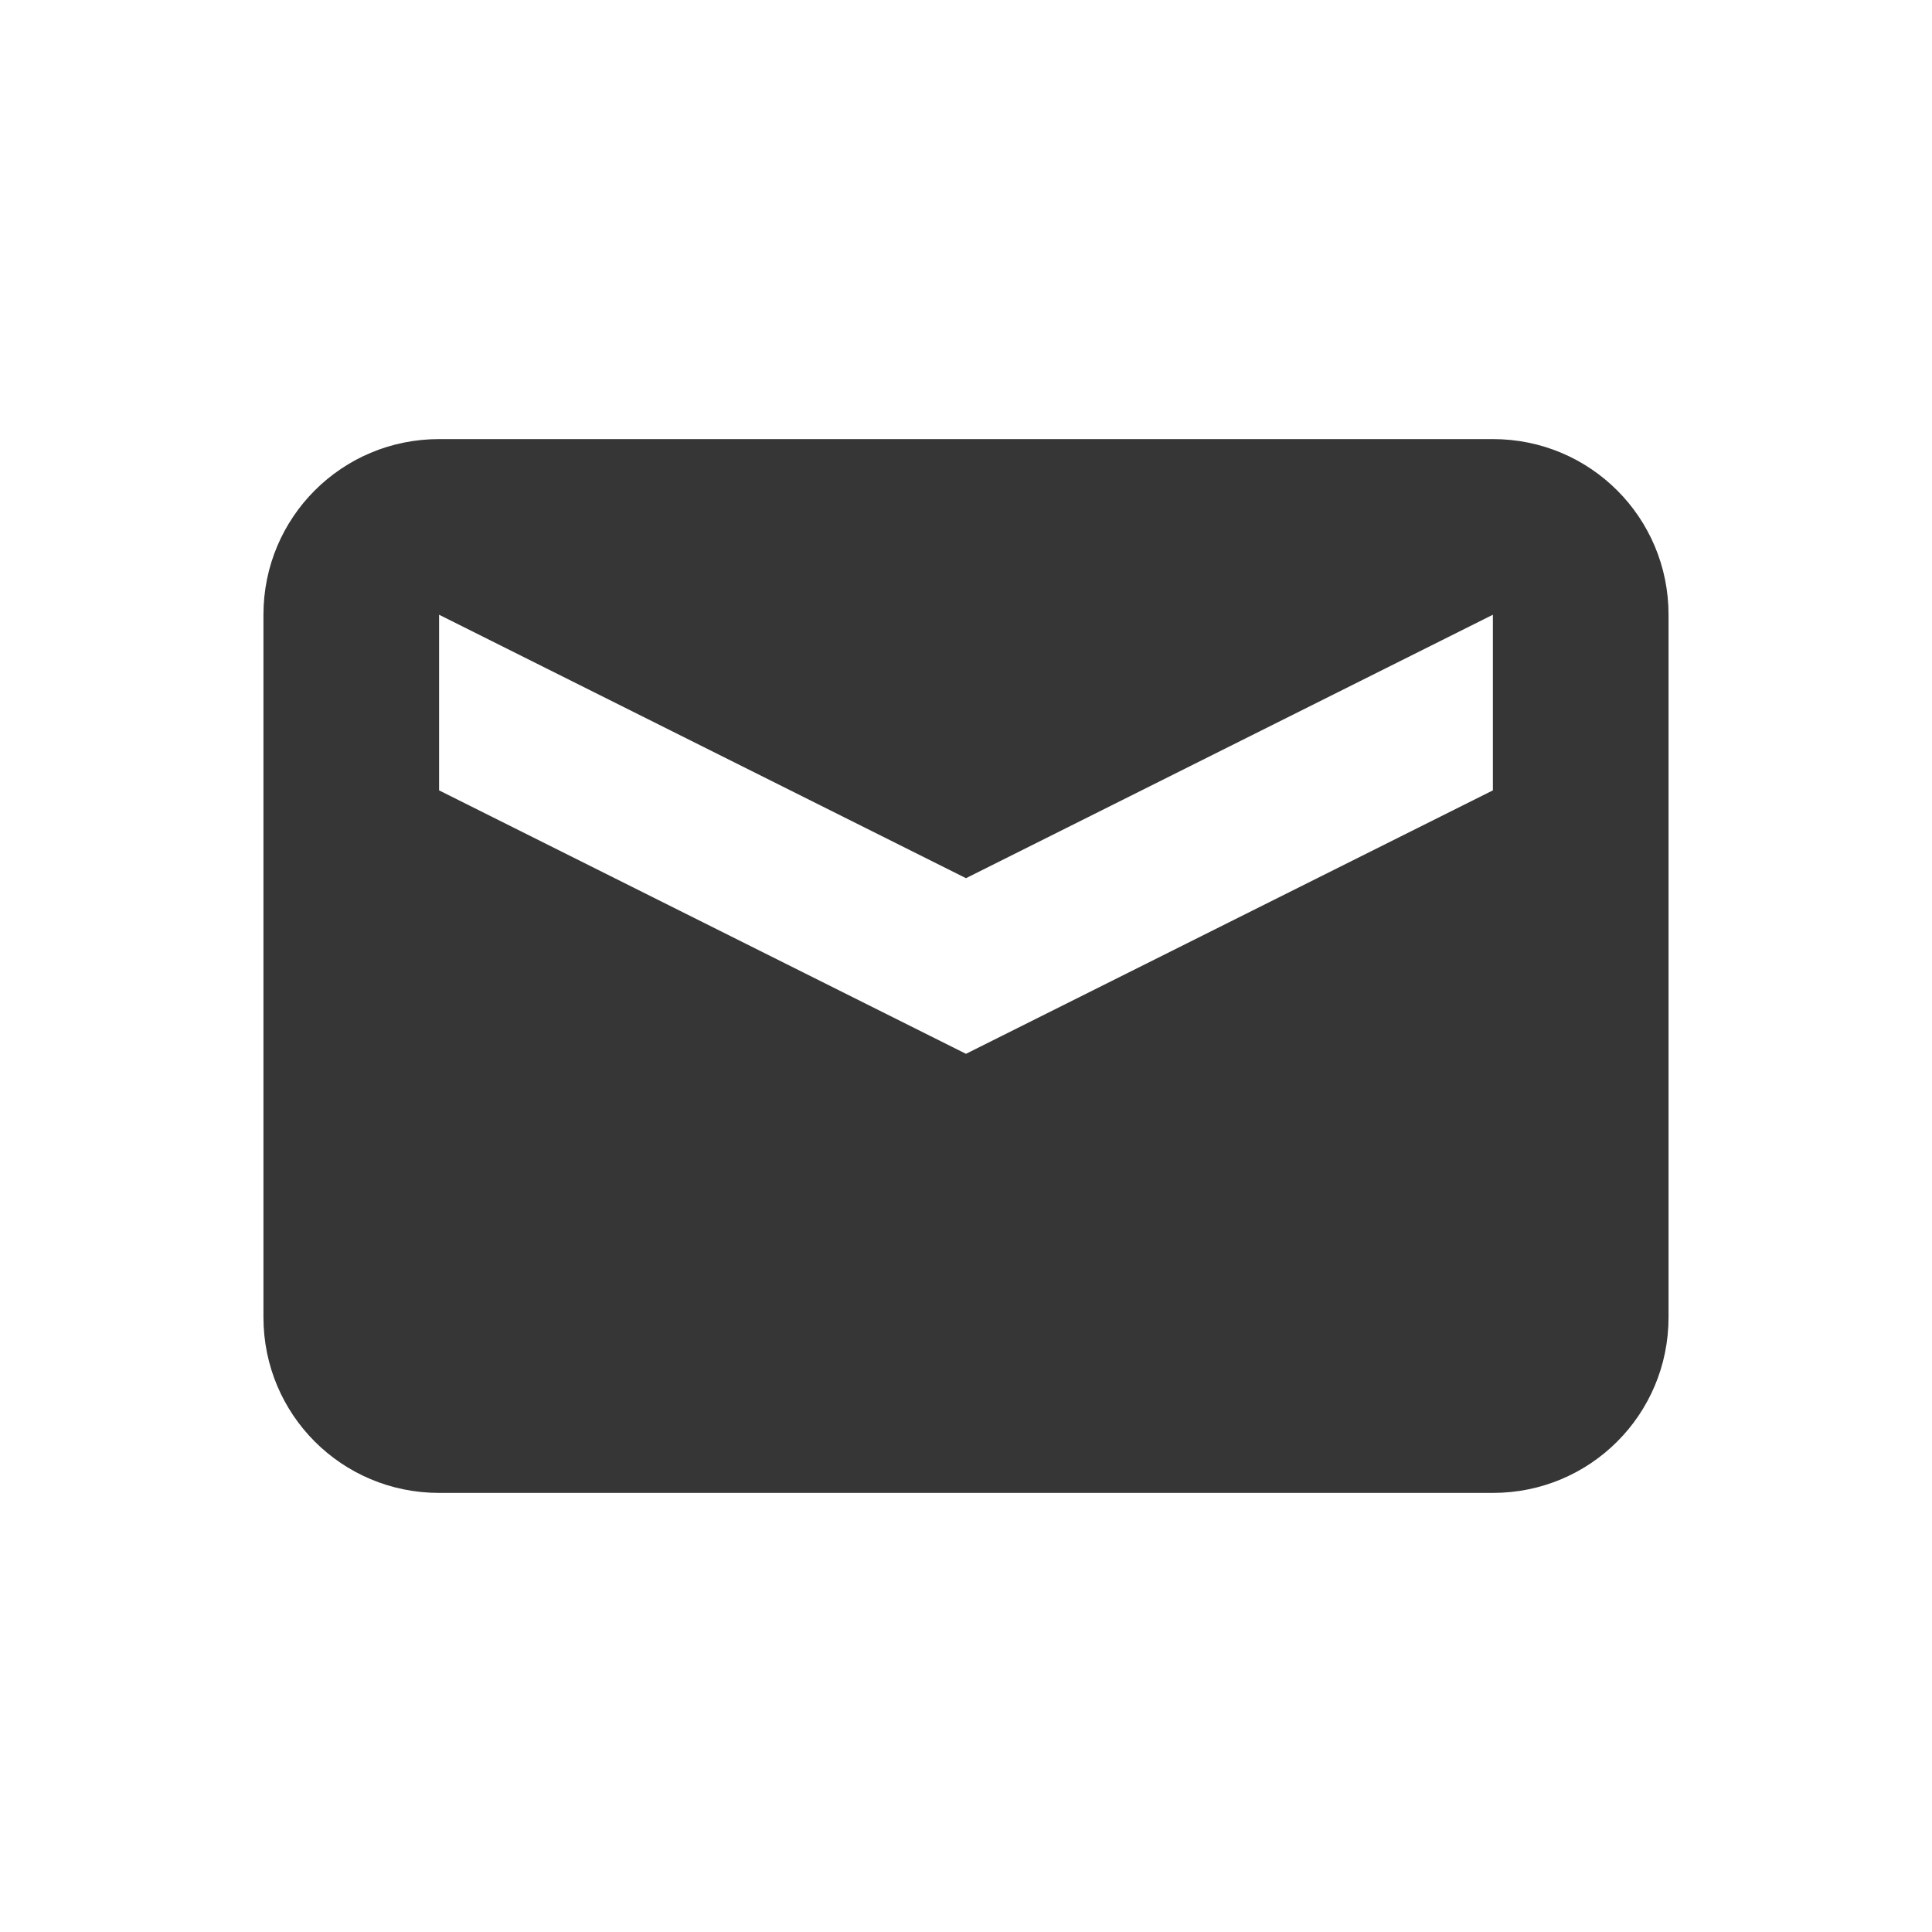
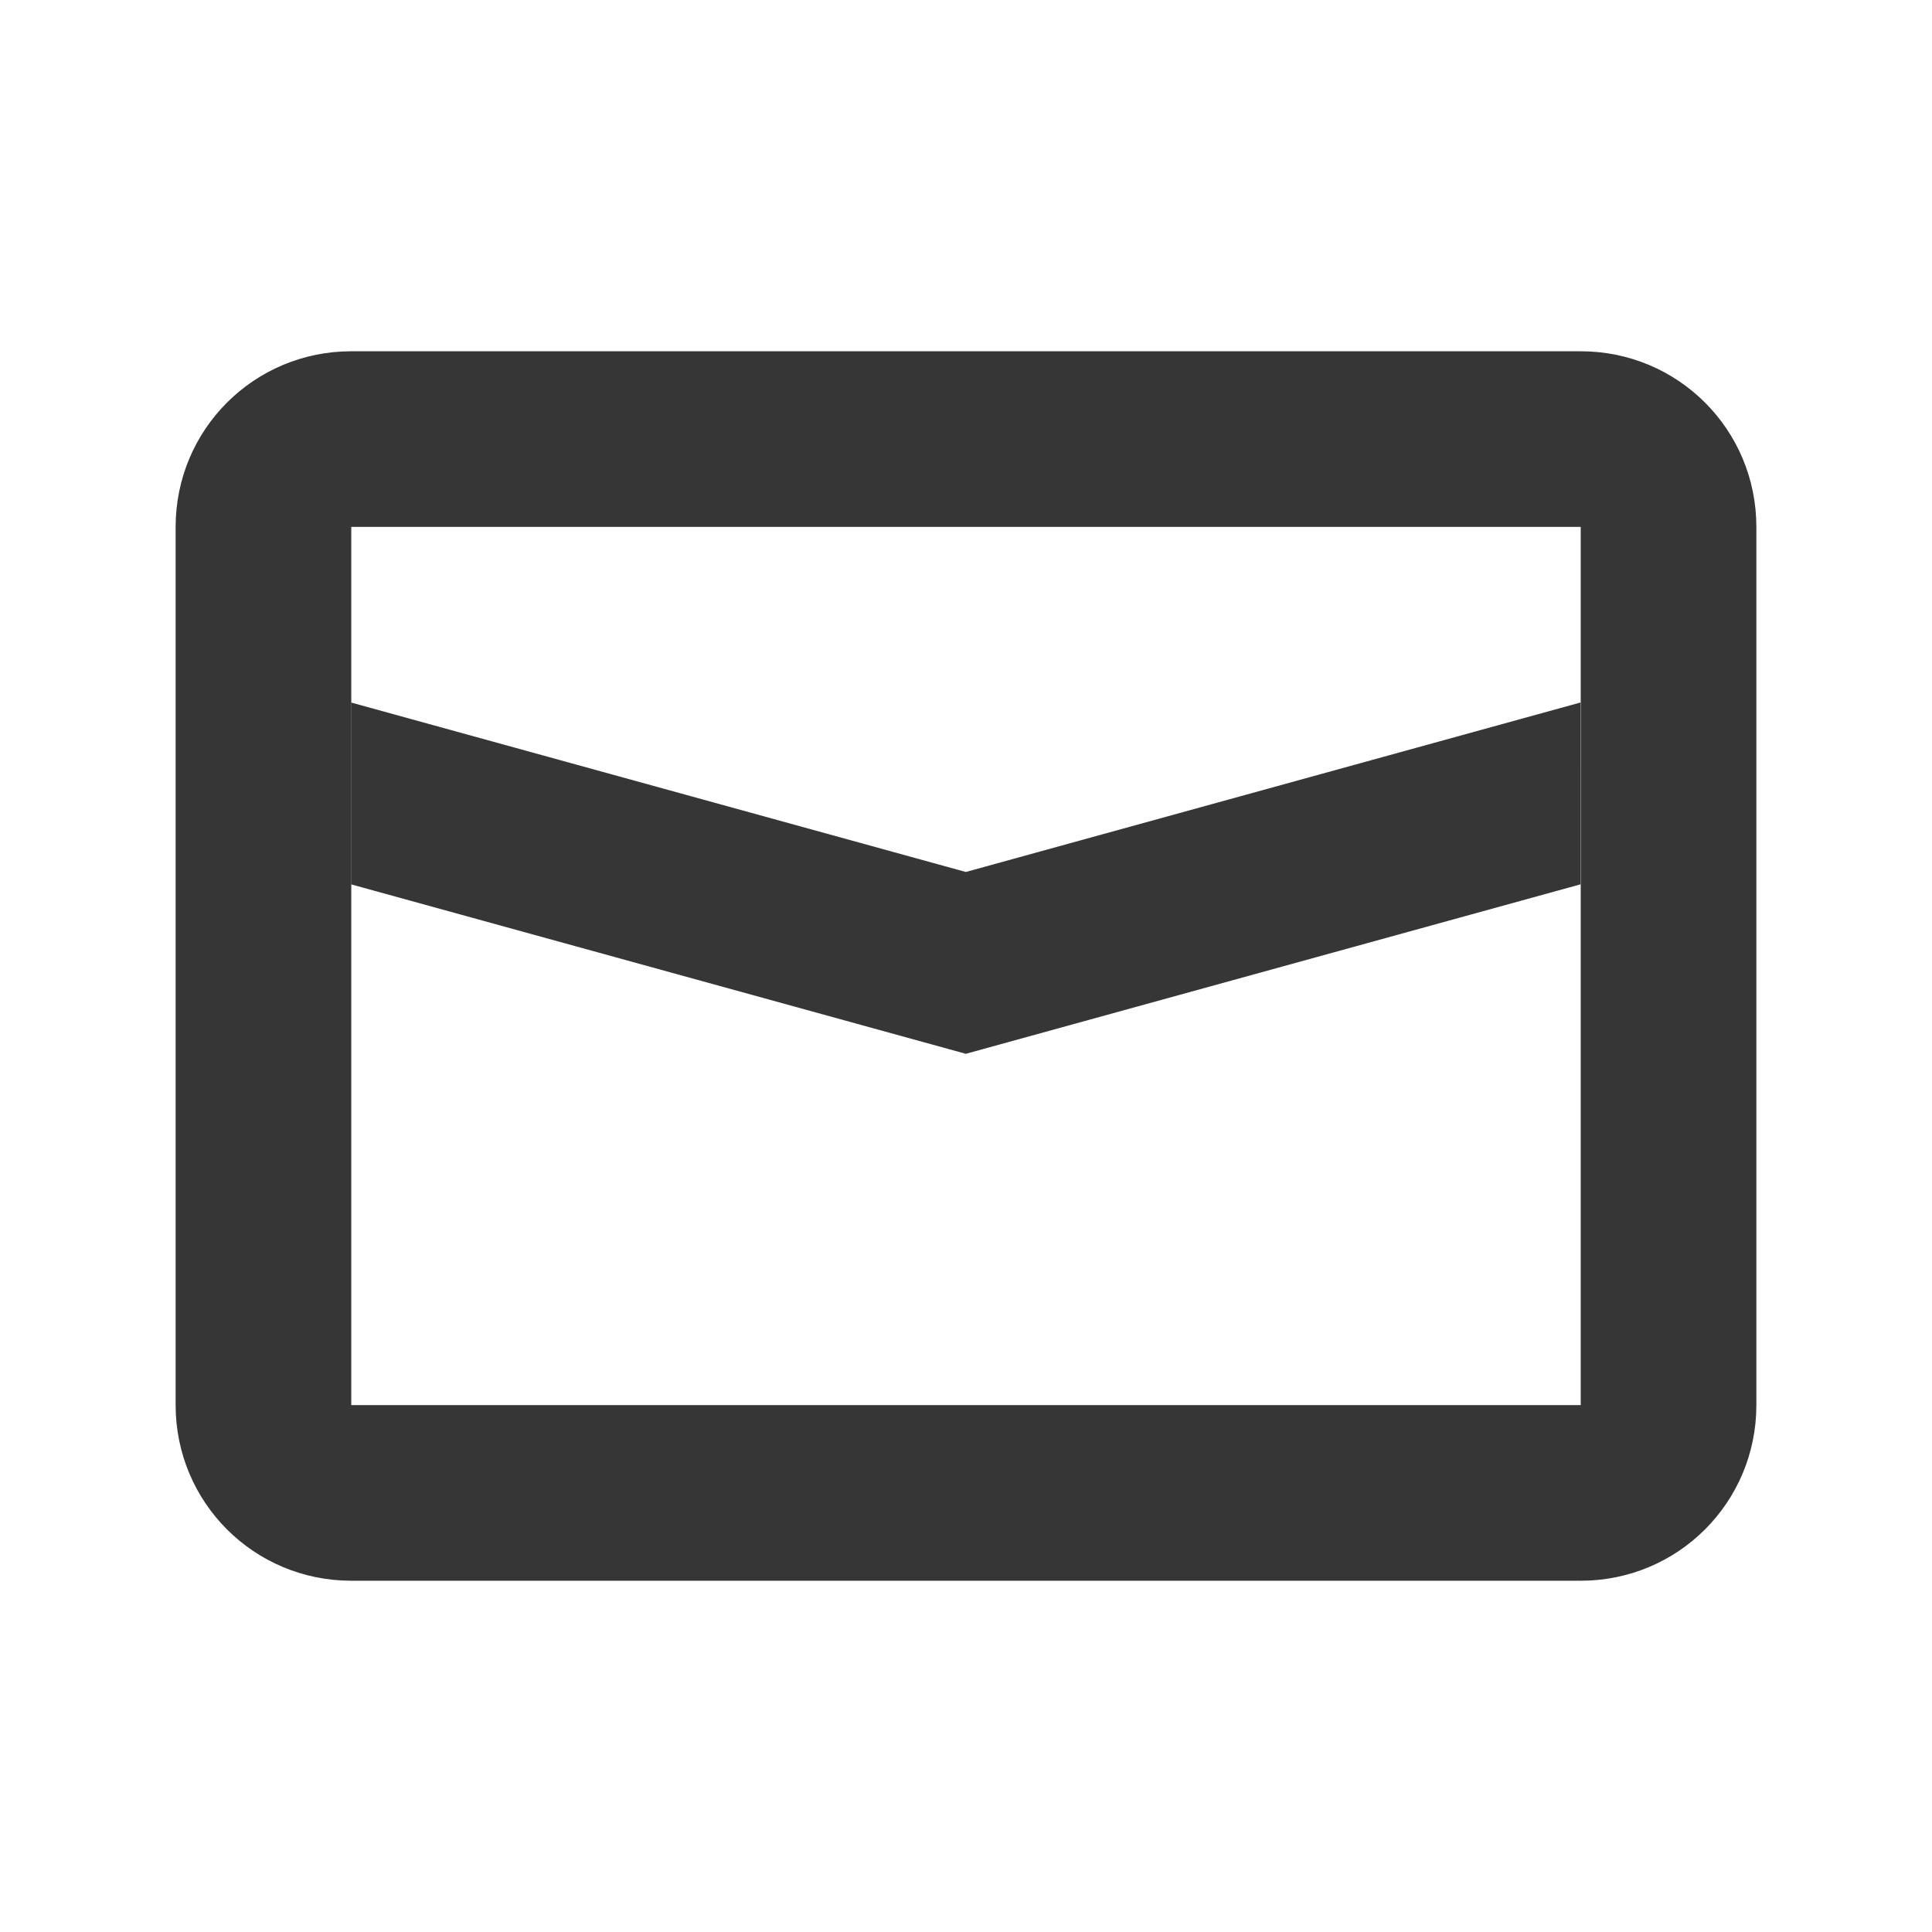
- <svg xmlns="http://www.w3.org/2000/svg" xmlns:ns1="http://www.openswatchbook.org/uri/2009/osb" id="svg7384" width="22" height="22" version="1.1" style="enable-background:new">
-   <defs id="defs7386">
-     <style id="current-color-scheme" type="text/css">
-    .ColorScheme-Text { color:#363636; } .ColorScheme-Highlight { color:#5294e2; } .ColorScheme-ButtonBackground { color:#363636; }
-   </style>
-     <linearGradient id="linearGradient5606" ns1:paint="solid">
-       <stop id="stop5608" offset="0" style="stop-color:#000000;stop-opacity:1" />
-     </linearGradient>
+ <svg xmlns="http://www.w3.org/2000/svg" width="22" height="22" enable-background="new" version="1.1">
+   <defs>
+     <style id="current-color-scheme" type="text/css">.ColorScheme-Text { color:#363636; } .ColorScheme-Highlight { color:#5294e2; } .ColorScheme-ButtonBackground { color:#363636; }</style>
  </defs>
-   <g id="mail-unread" transform="translate(-467.0001,-135)">
-     <path id="rect5719" class="ColorScheme-Text" d="m 472,140 c -1.108,0 -2,0.892 -2,2 l 0,8 c 0,1.108 0.892,2 2,2 l 12,0 c 1.108,0 2,-0.892 2,-2 l 0,-8 c 0,-1.108 -0.892,-2 -2,-2 l -12,0 z m 0,2 6,3 6,-3 0,2 -6,3 -6,-3 0,-2 z" style="opacity:1;fill:currentColor;fill-opacity:1;stroke:none;stroke-width:2;stroke-miterlimit:4;stroke-dasharray:none;stroke-opacity:1" />
-     <path id="rect4138" d="m 467,135 22,0 0,22 -22,0 z" style="opacity:0;fill:#2b0000;fill-opacity:0.404;fill-rule:nonzero;stroke:none;stroke-width:1;stroke-linecap:round;stroke-linejoin:round;stroke-miterlimit:4;stroke-dasharray:none;stroke-dashoffset:0;stroke-opacity:1" />
+   <g id="mail-unread" transform="translate(-467 -135)">
+     <path d="m467 135h22v22h-22z" opacity="0" />
+     <path class="ColorScheme-Text" d="m471 139c-1.108 0-2 0.892-2 2v10c0 1.108 0.892 2 2 2h14c1.108 0 2-0.892 2-2v-10c0-1.108-0.892-2-2-2zm0 2h14v10h-14v-7z" fill="currentColor" />
+     <path class="ColorScheme-Text" transform="rotate(15)" d="m491.96 16.224 0.536 2 7.261 0.052 6.262-3.676-0.536-2-6.262 3.676z" fill="currentColor" />
  </g>
  <g id="mail-unread-new">
-     <path id="path4144" d="m 1.1e-4,-22 22,0 0,22 -22,0 z" style="opacity:0.001;fill:#000000;fill-opacity:1;fill-rule:nonzero;stroke:none;stroke-width:1;stroke-linecap:round;stroke-linejoin:round;stroke-miterlimit:4;stroke-dasharray:none;stroke-dashoffset:0;stroke-opacity:1" />
-     <path id="path4143" class="ColorScheme-Text" d="m 5,-17 c -1.108,0 -2,0.892 -2,2 l 0,8 c 0,1.108 0.892,2 2,2 l 11,0 c -1.645,0 -3,-1.355 -3,-3 0,-1.645 1.355,-3 3,-3 1.645,0 3,1.355 3,3 l 0,-7 c 0,-1.108 -0.892,-2 -2,-2 l -12,0 z m 0,2 6,3 6,-3 0,2 -6,3 -6,-3 0,-2 z" style="opacity:1;fill:currentColor;fill-opacity:1" />
-     <path id="path7" class="ColorScheme-Highlight" d="m 16,-10 a 2,2 0 0 0 -2,2 2,2 0 0 0 2,2 2,2 0 0 0 2,-2 2,2 0 0 0 -2,-2 z" style="opacity:1;fill:currentColor;fill-opacity:1" />
+     <path d="m22 0h22v22h-22z" opacity="0" />
+     <path class="ColorScheme-Text" d="m26 4c-1.108 0-2 0.892-2 2v10c0 1.108 0.892 2 2 2h11.768a3 3 0 0 1-0.768-2h-11v-7-3h14v3 4a3 3 0 0 1 2 0.764v-7.764c0-1.108-0.892-2-2-2h-14z" fill="currentColor" />
+     <path class="ColorScheme-Text" d="m26 8 3e-6 2.07 7 1.93 7-1.93-4e-6 -2.07-7 1.93z" fill="currentColor" />
+     <path class="ColorScheme-Highlight" d="m40 14a2 2 0 0 0-2 2 2 2 0 0 0 2 2 2 2 0 0 0 2-2 2 2 0 0 0-2-2z" fill="currentColor" />
  </g>
-   <g id="mail-mark-unread-new" transform="translate(0,-22)">
-     <path id="path4166" d="m 1.1e-4,-22 22,0 0,22 -22,0 z" style="opacity:0.001;fill:#000000;fill-opacity:1;fill-rule:nonzero;stroke:none;stroke-width:1;stroke-linecap:round;stroke-linejoin:round;stroke-miterlimit:4;stroke-dasharray:none;stroke-dashoffset:0;stroke-opacity:1" />
-     <path id="path4168" class="ColorScheme-Text" d="m 5,-17 c -1.108,0 -2,0.892 -2,2 l 0,8 c 0,1.108 0.892,2 2,2 l 11,0 c -1.645,0 -3,-1.355 -3,-3 0,-1.645 1.355,-3 3,-3 1.645,0 3,1.355 3,3 l 0,-7 c 0,-1.108 -0.892,-2 -2,-2 l -12,0 z m 0,2 6,3 6,-3 0,2 -6,3 -6,-3 0,-2 z" style="opacity:1;fill:currentColor;fill-opacity:1" />
-     <path id="path4170" class="ColorScheme-Highlight" d="m 16,-10 a 2,2 0 0 0 -2,2 2,2 0 0 0 2,2 2,2 0 0 0 2,-2 2,2 0 0 0 -2,-2 z" style="opacity:1;fill:currentColor;fill-opacity:1" />
+   <g id="mail-mark-unread-new" transform="translate(22)">
+     <path d="m22 0h22v22h-22z" opacity="0" />
+     <path class="ColorScheme-Text" d="m26 4c-1.108 0-2 0.892-2 2v10c0 1.108 0.892 2 2 2h11.768a3 3 0 0 1-0.768-2h-11v-10h14v7a3 3 0 0 1 2 0.764v-7.764c0-1.108-0.892-2-2-2z" fill="currentColor" />
+     <path class="ColorScheme-Text" d="m26 8 3e-6 2.07 7 1.93 7-1.93-4e-6 -2.07-7 1.93z" fill="currentColor" />
+     <path class="ColorScheme-Highlight" d="m40 14a2 2 0 0 0-2 2 2 2 0 0 0 2 2 2 2 0 0 0 2-2 2 2 0 0 0-2-2z" fill="currentColor" />
  </g>
</svg>
